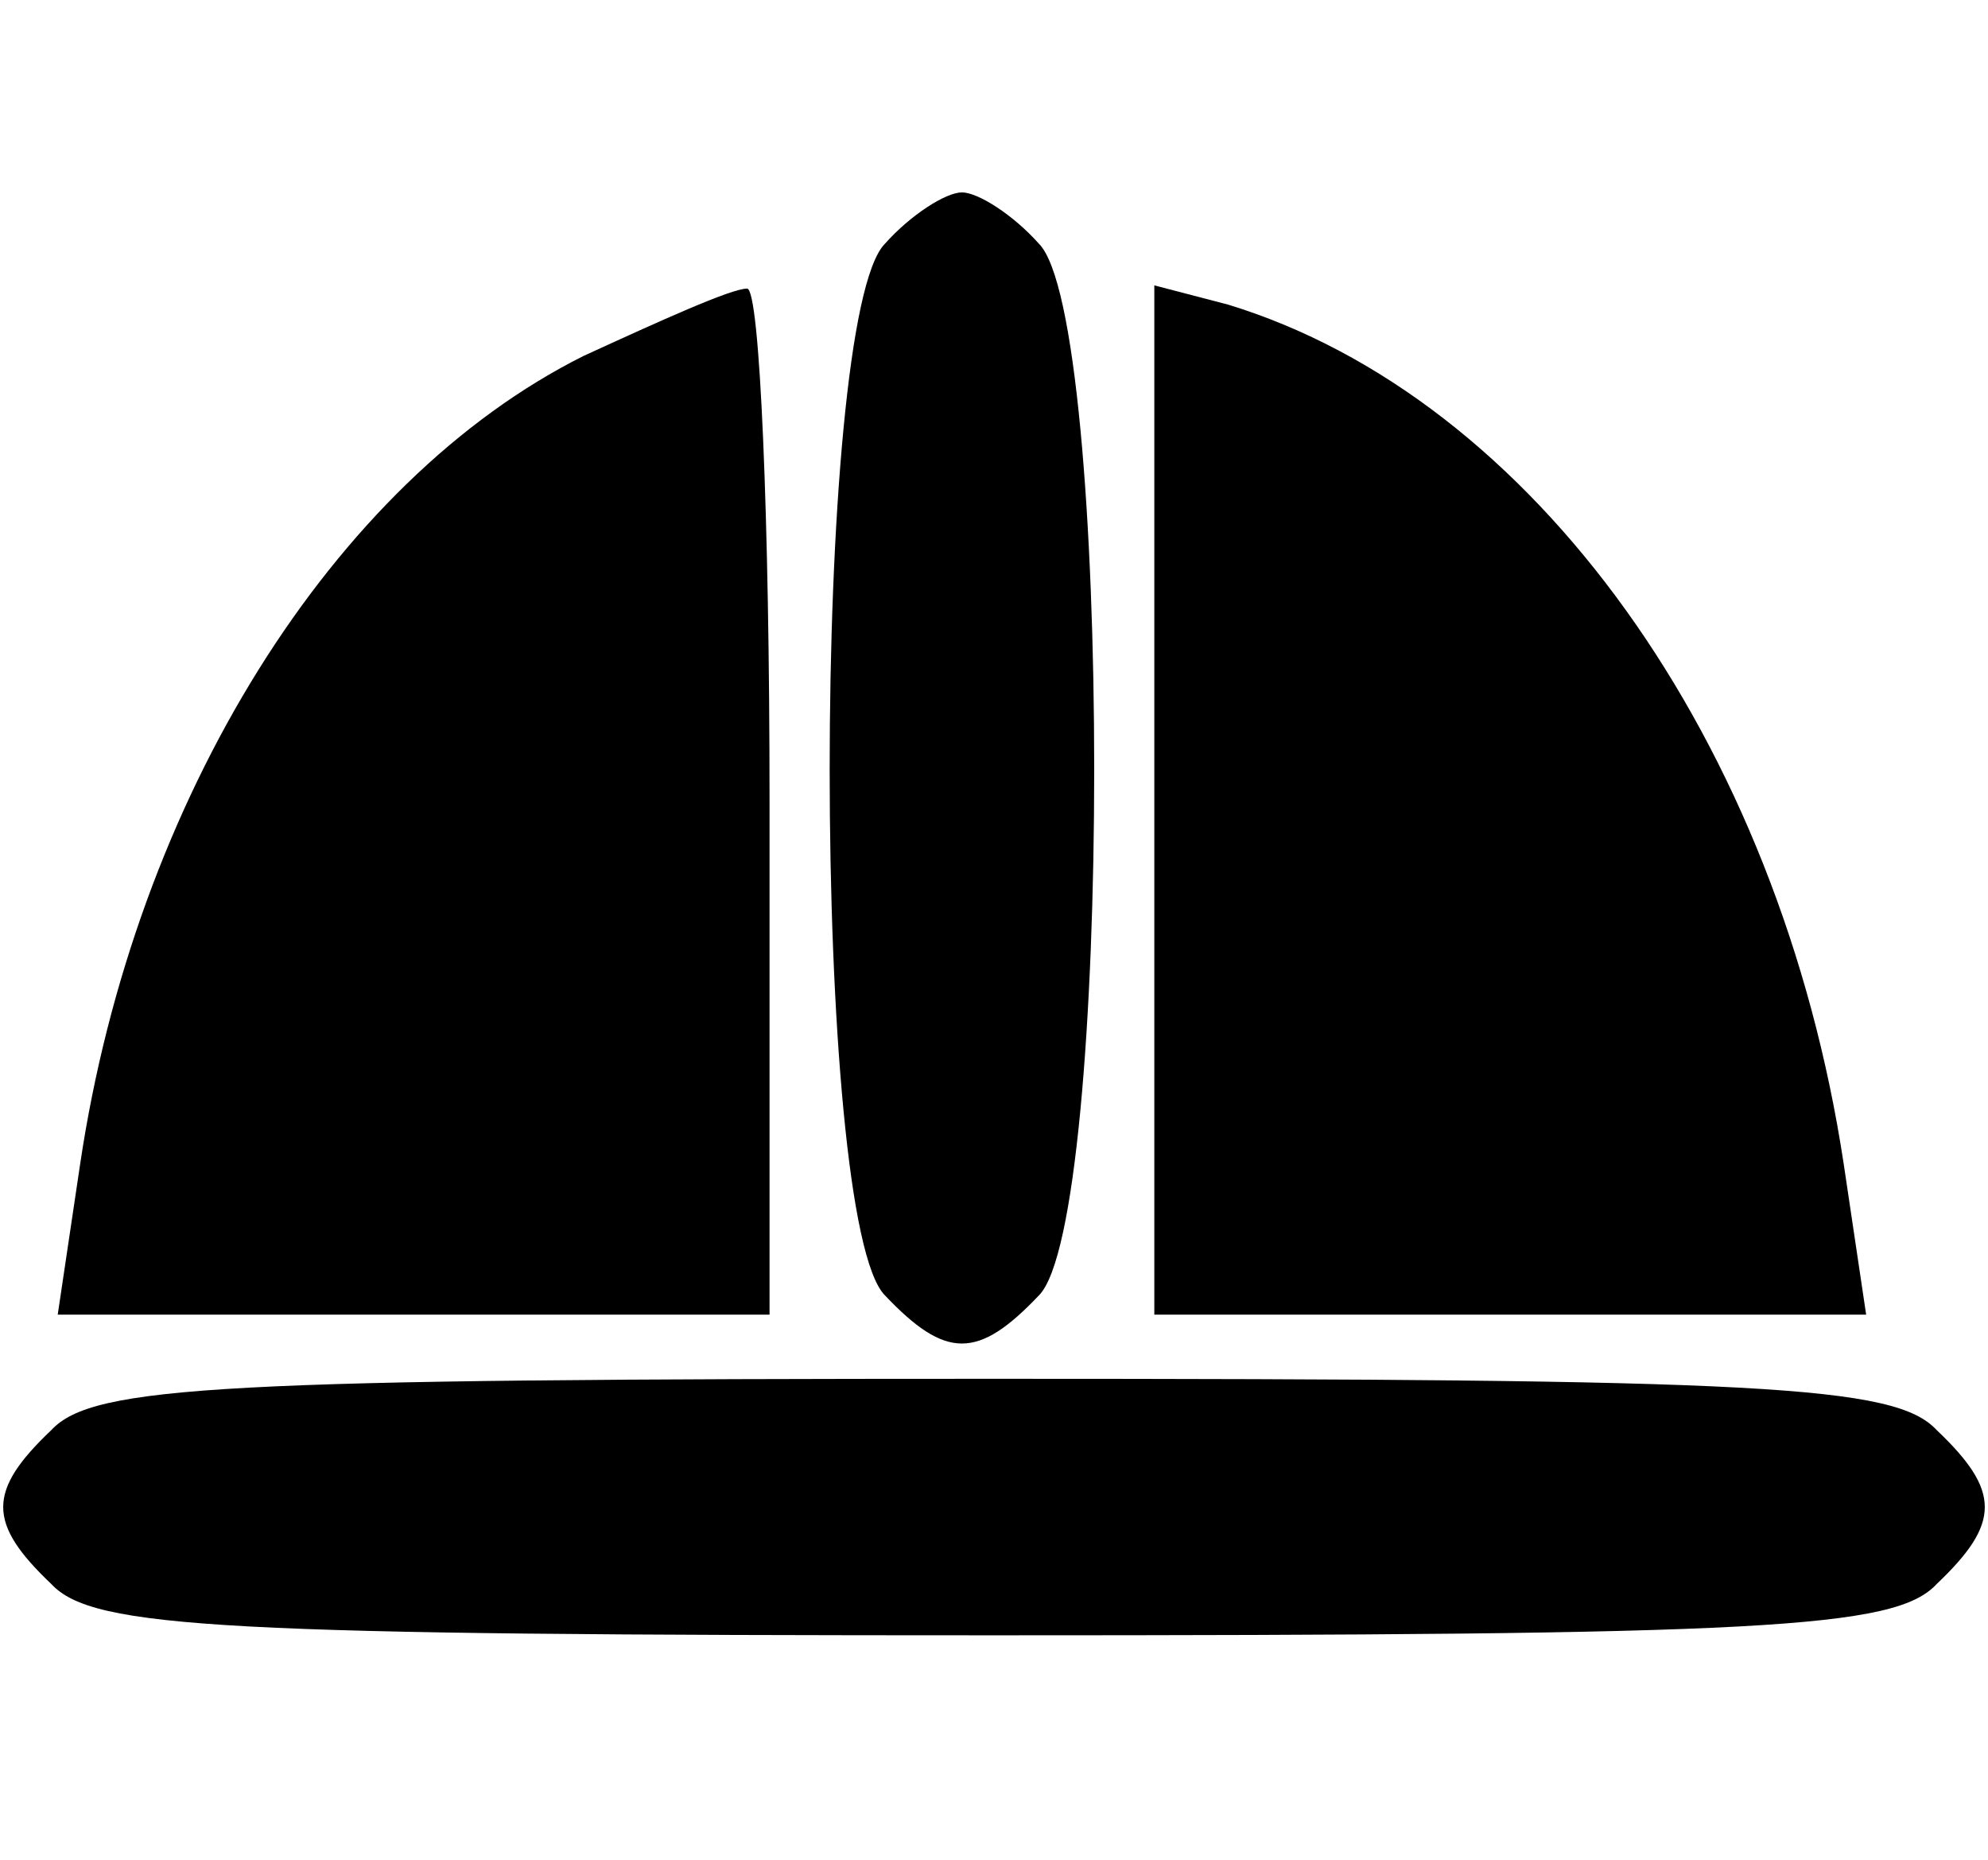
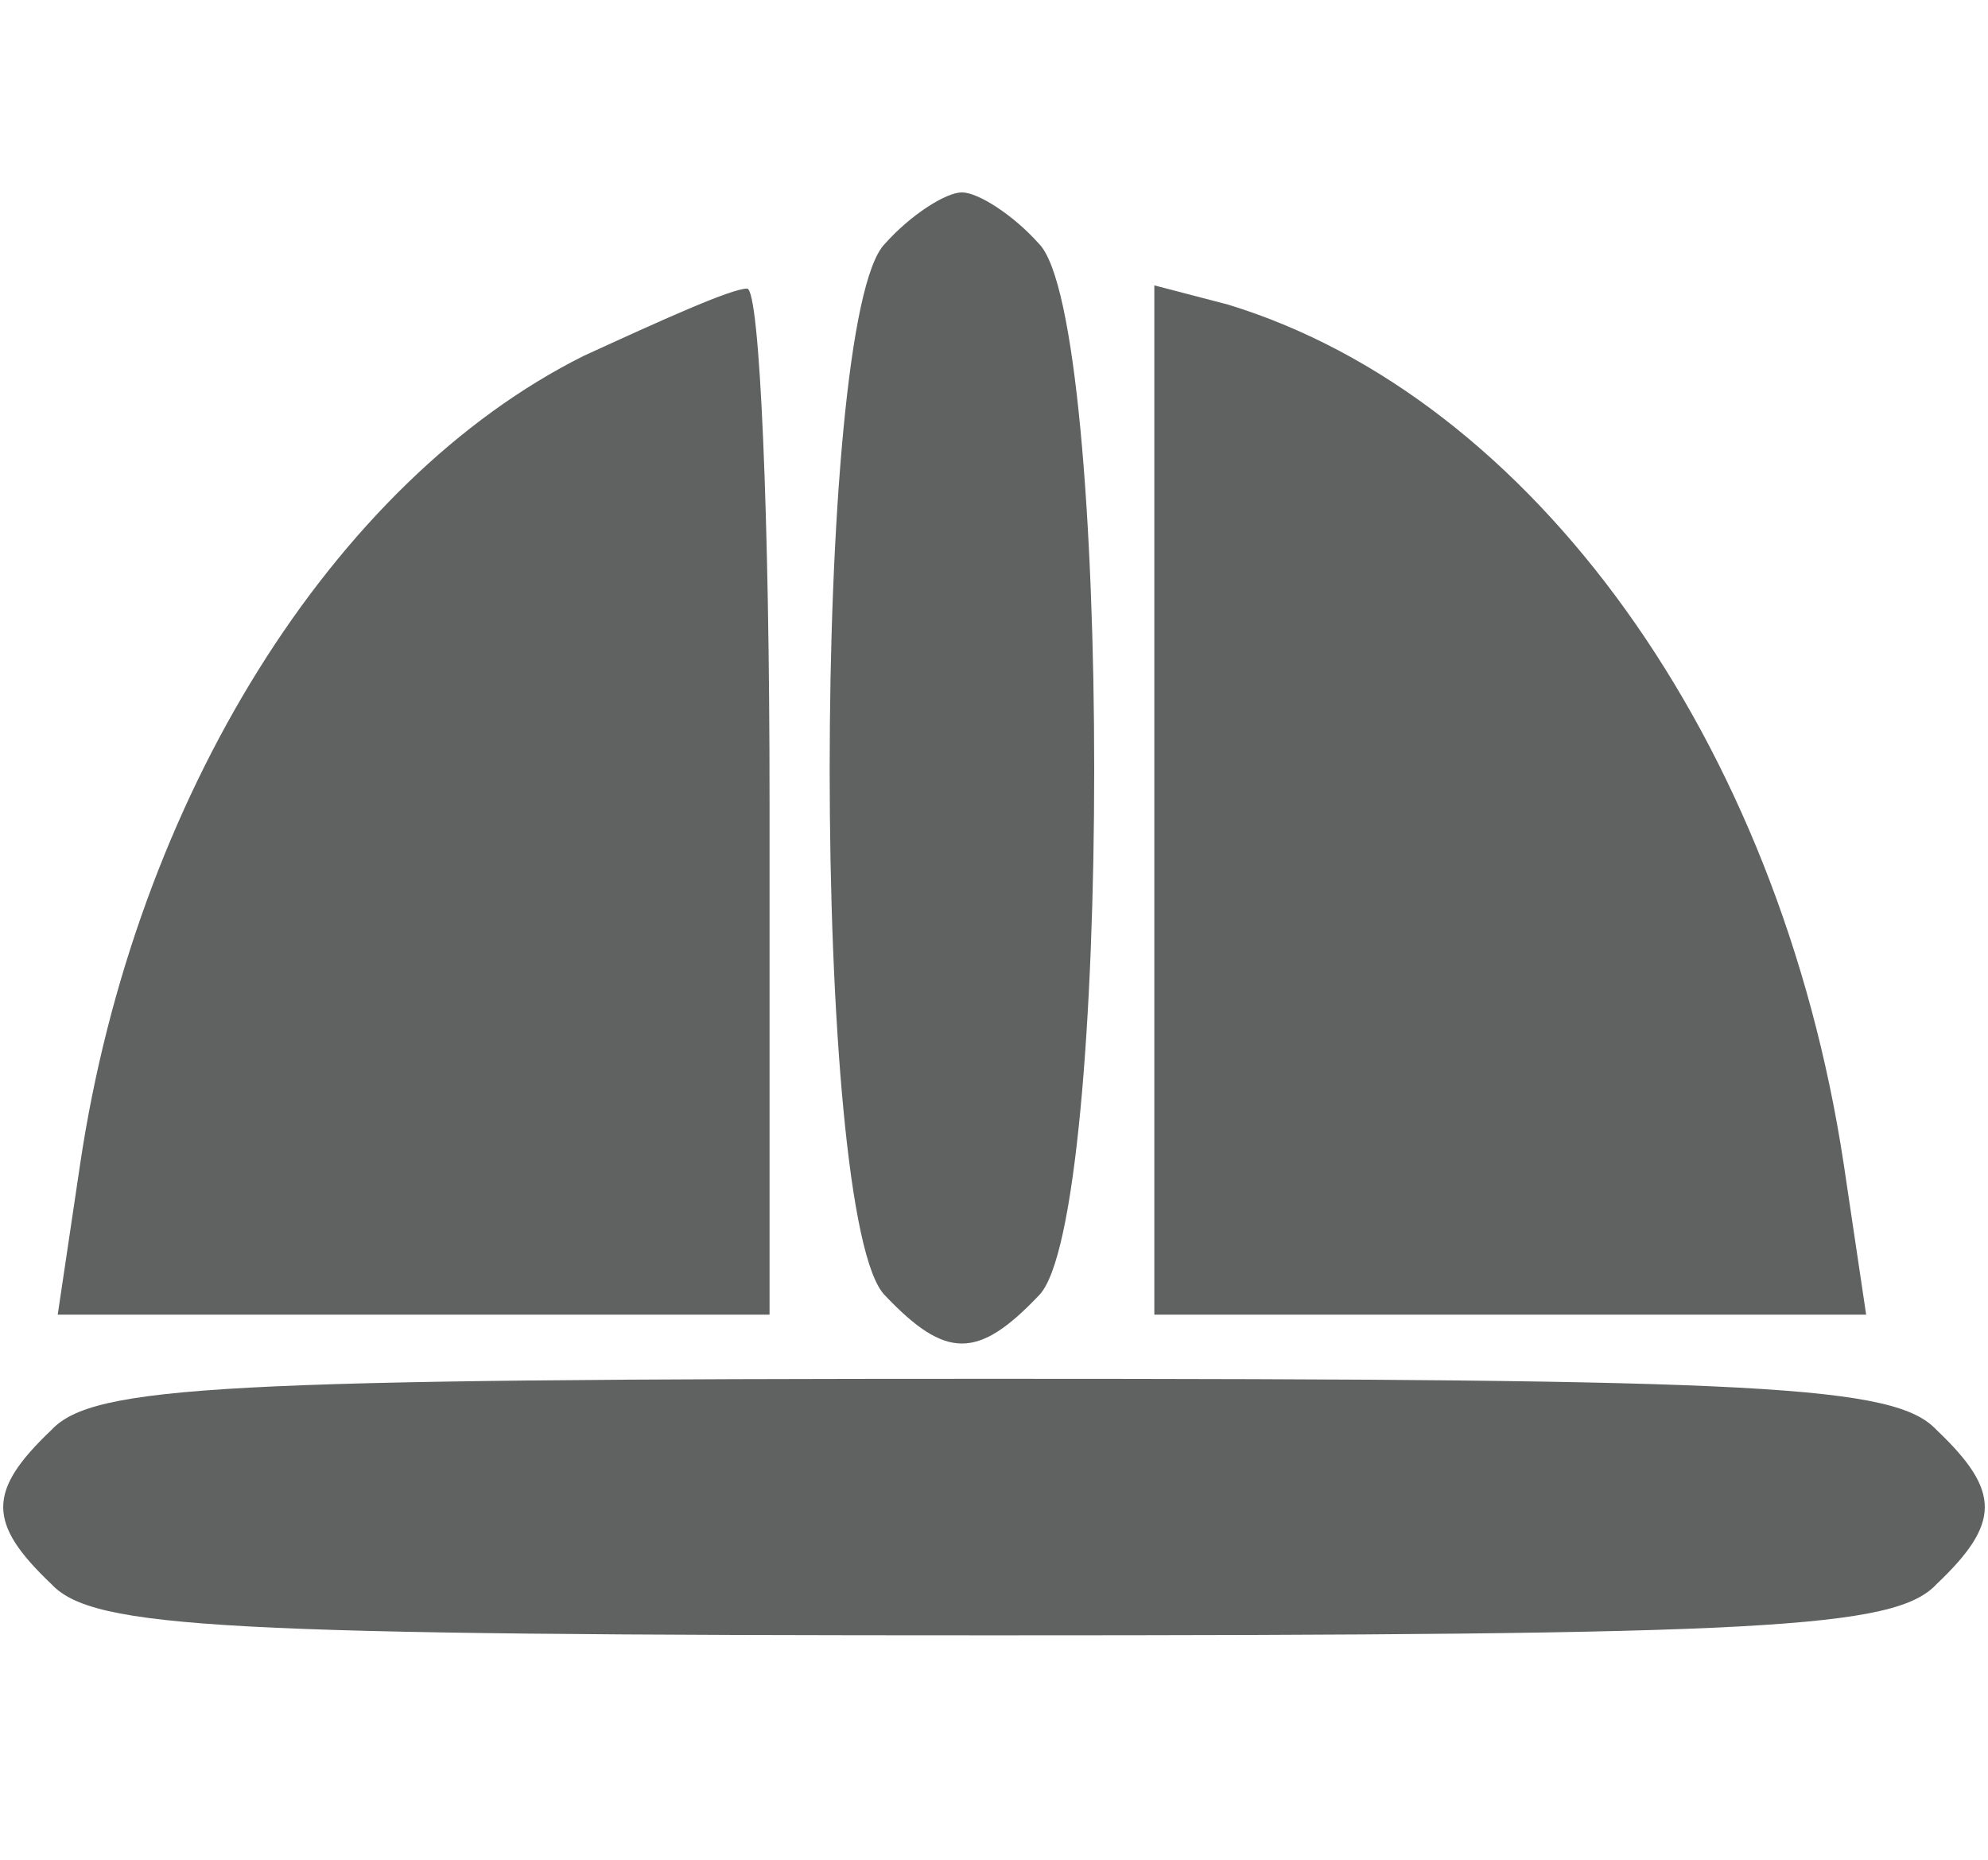
<svg xmlns="http://www.w3.org/2000/svg" version="1.0" width="62pt" height="58pt" viewBox="0 0 62 58" preserveAspectRatio="xMidYMid meet">
-   <g transform="translate(0,58) scale(0.1,-0.1)" fill="#000000" stroke="none">
+   <g transform="translate(0,58) scale(0.1,-0.1)" fill="#606161" stroke="none">
    <path d="M276 504 c-23 -23 -23 -305 0 -328 19 -20 29 -20 48 0 23 23 23 305 0 328 -8 9 -19 16 -24 16 -5 0 -16 -7 -24 -16z" />
    <path d="M182 469 c-78 -39 -140 -138 -157 -252 l-7 -47 111 0 111 0 0 160 c0 88 -3 160 -7 160 -5 0 -27 -10 -51 -21z" />
    <path d="M360 331 l0 -161 111 0 111 0 -7 47 c-20 132 -97 239 -192 268 l-23 6 0 -160z" />
    <path d="M16 134 c-20 -19 -20 -29 0 -48 13 -14 54 -16 294 -16 240 0 281 2 294 16 20 19 20 29 0 48 -13 14 -54 16 -294 16 -240 0 -281 -2 -294 -16z" />
  </g>
</svg>
